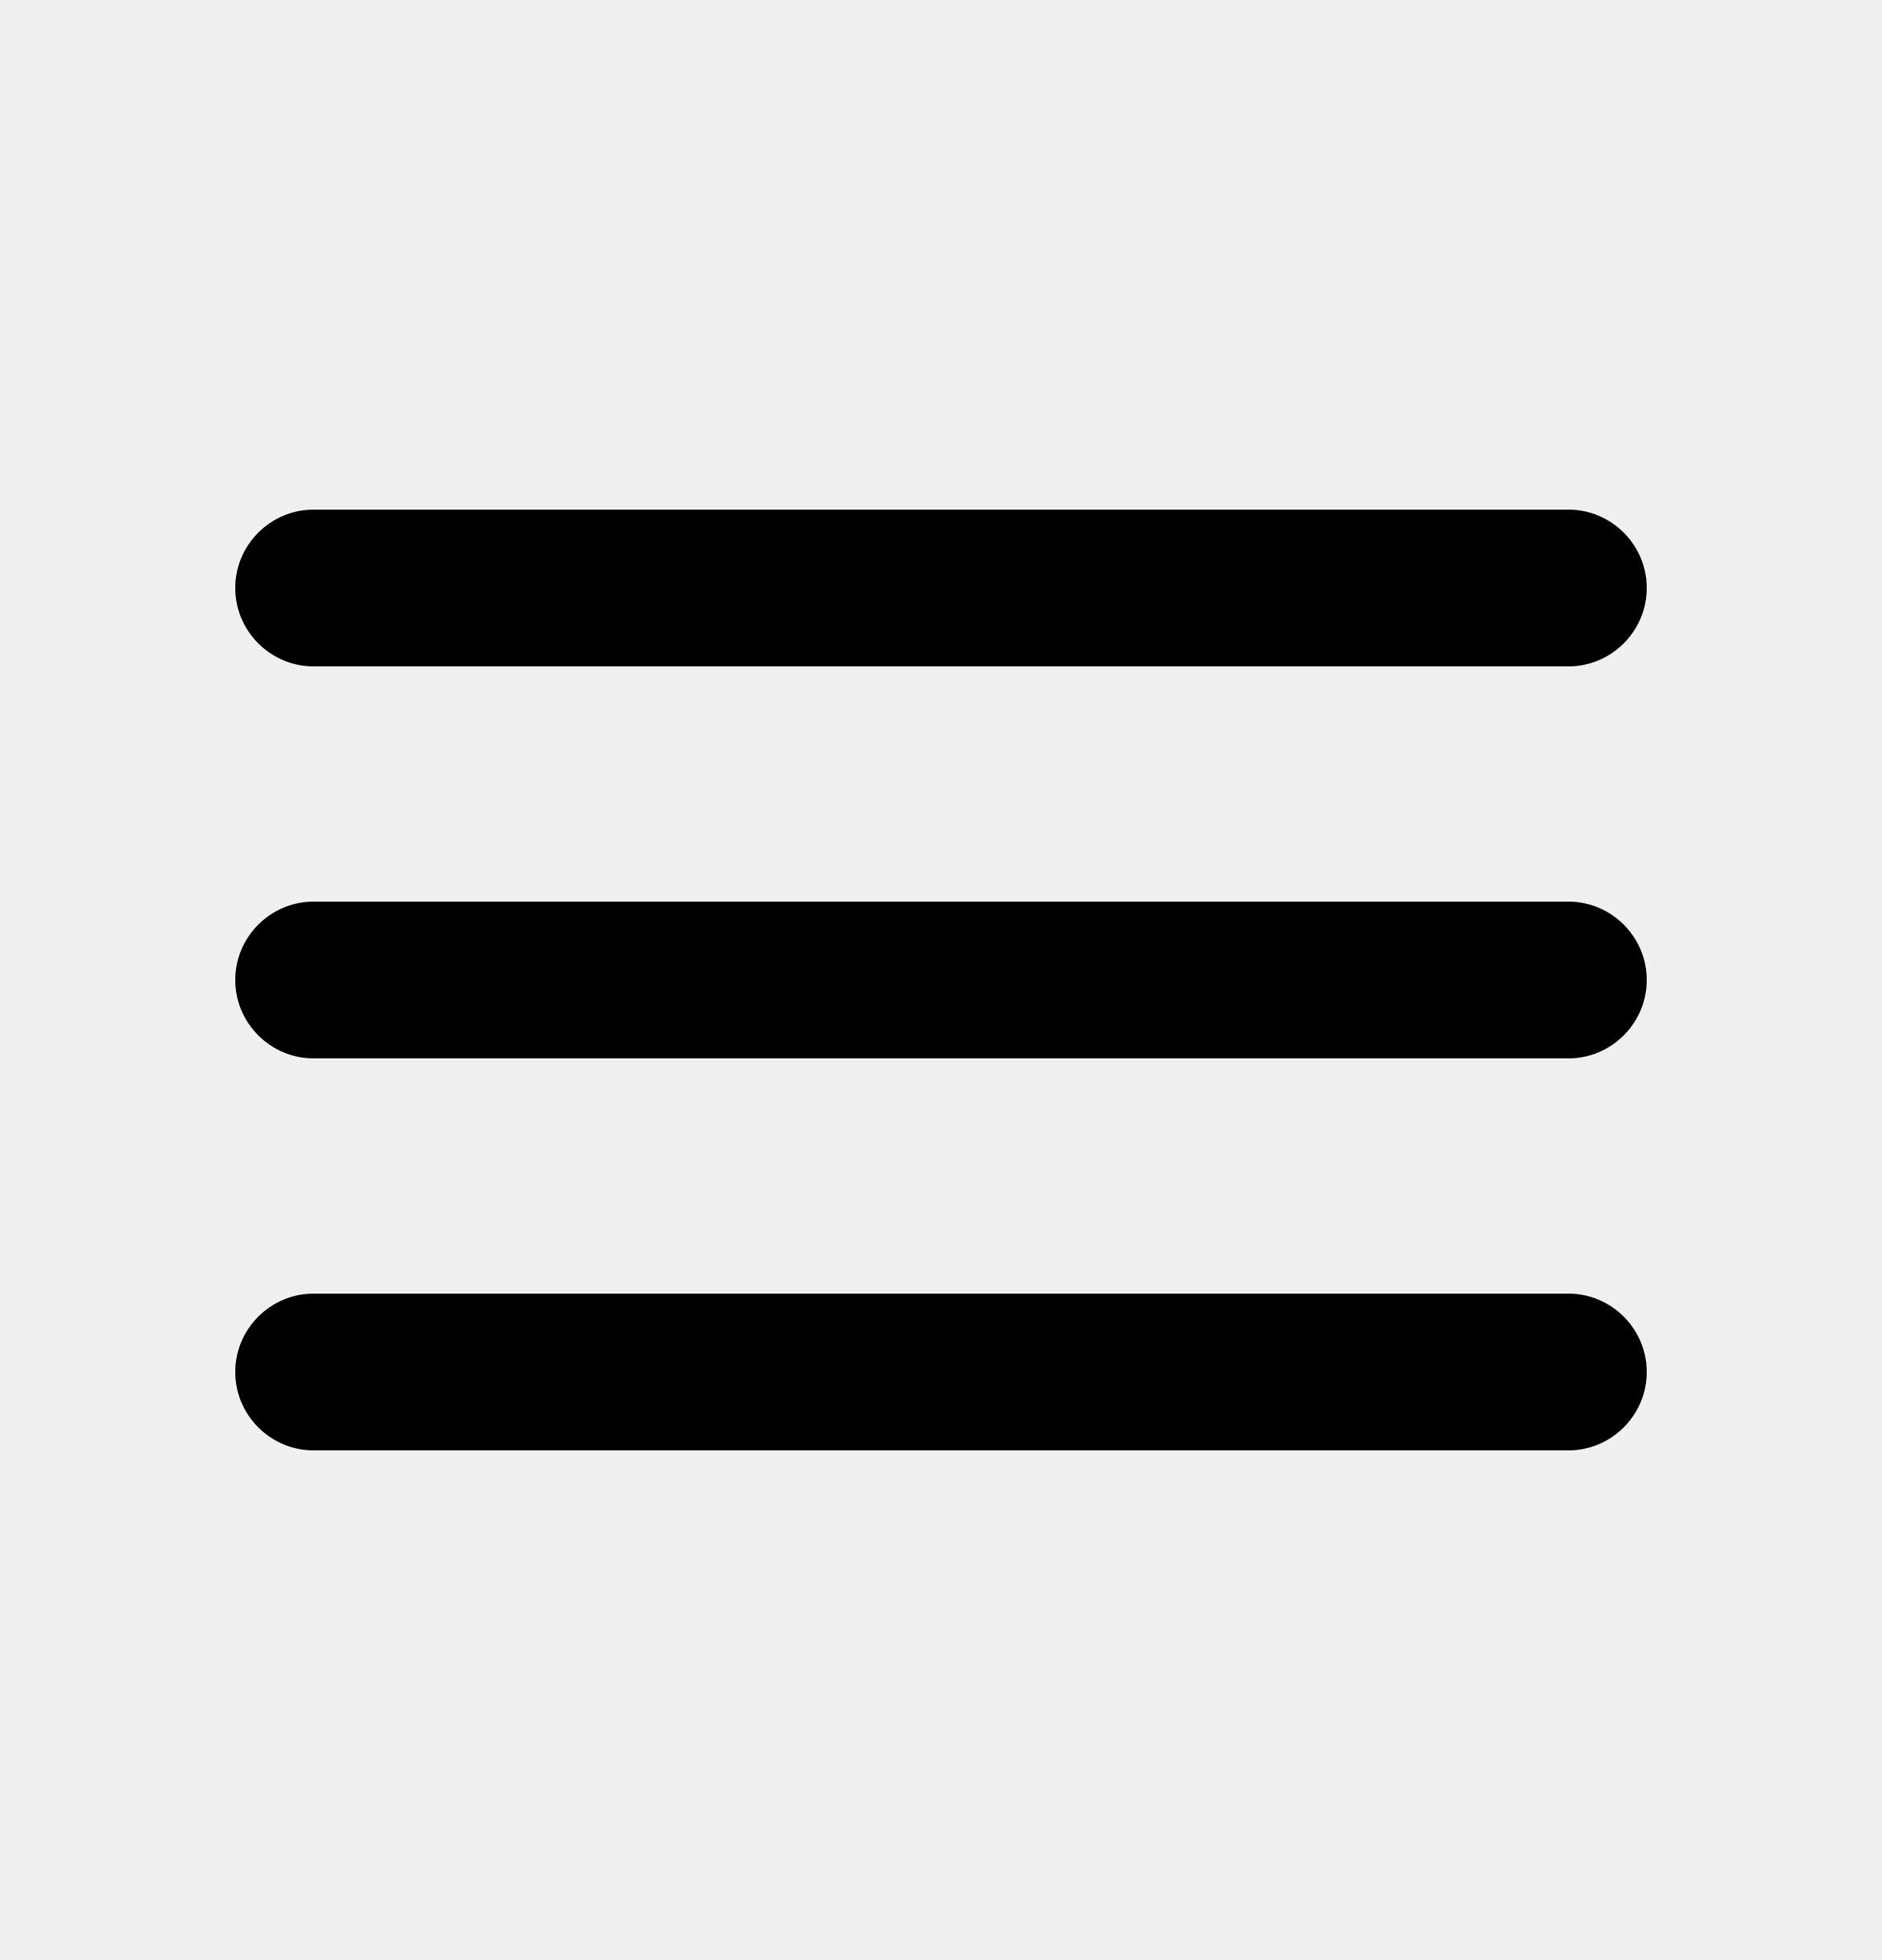
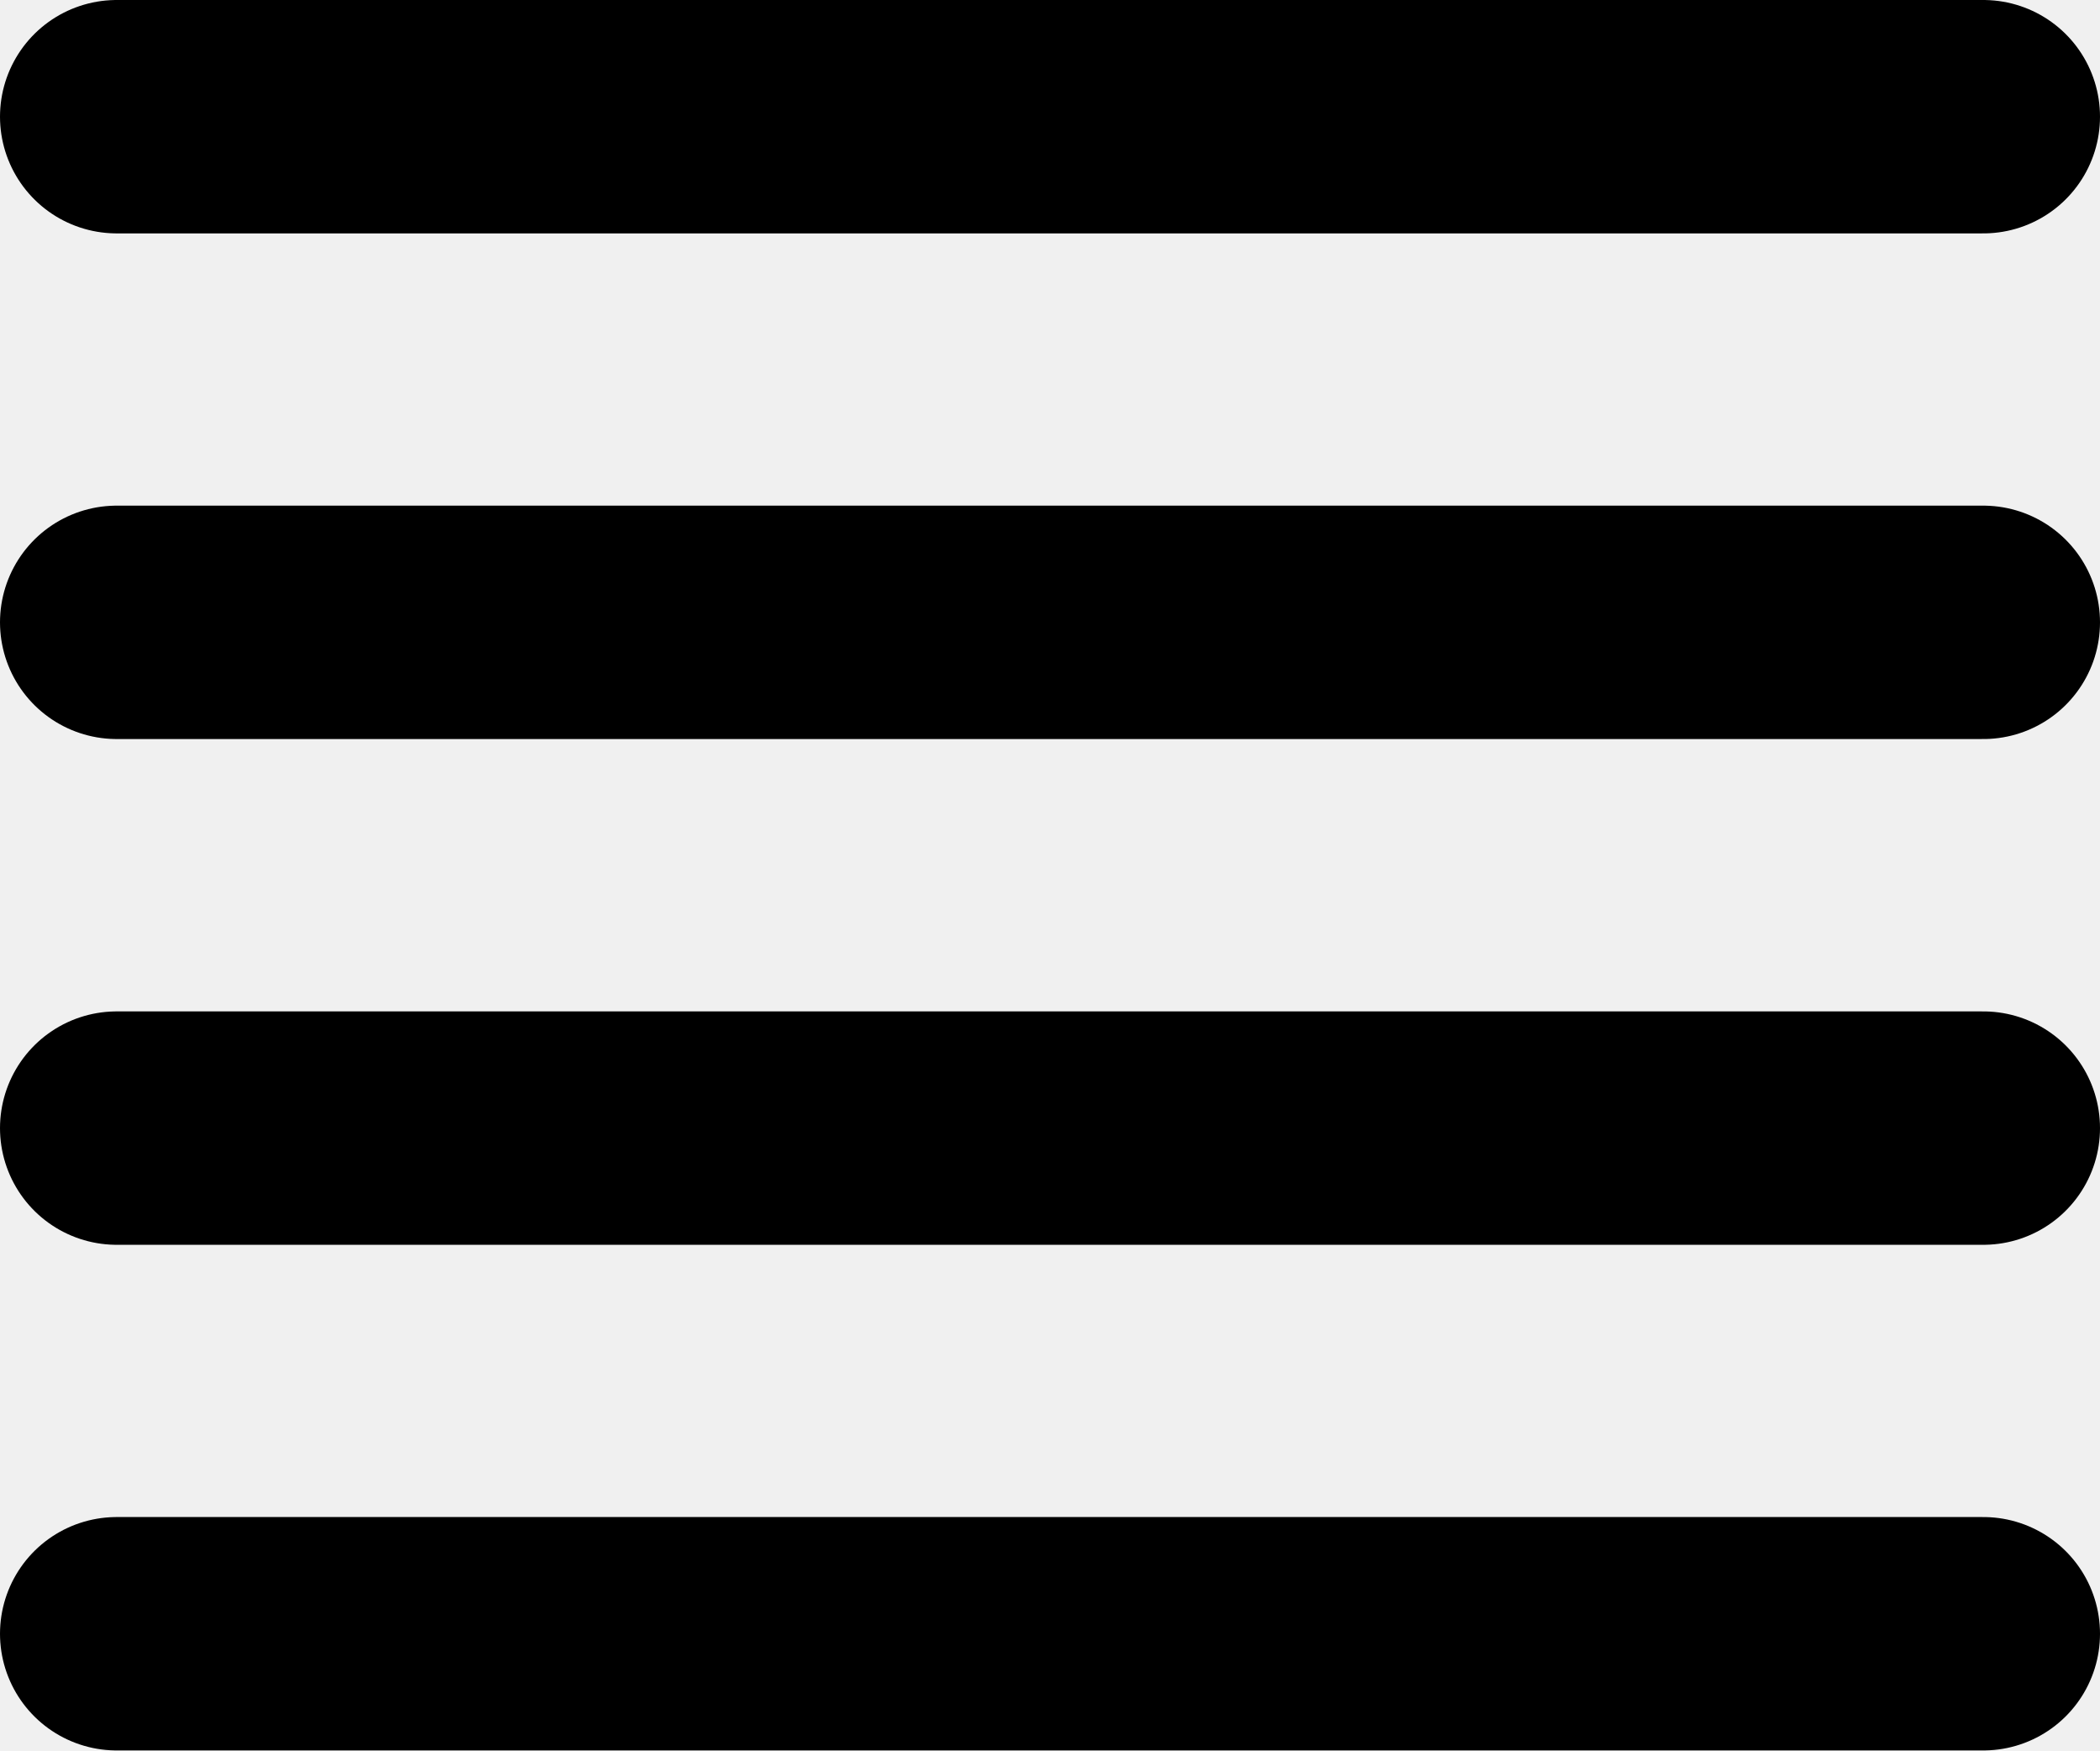
- <svg xmlns="http://www.w3.org/2000/svg" width="24" height="25" viewBox="0 0 24 25" fill="none">
-   <g clip-path="url(#clip0_2392_6819)">
-     <path d="M4 18.5H20C20.55 18.5 21 18.05 21 17.5C21 16.95 20.55 16.5 20 16.5H4C3.45 16.5 3 16.95 3 17.5C3 18.05 3.45 18.5 4 18.5ZM4 13.5H20C20.55 13.5 21 13.05 21 12.5C21 11.95 20.55 11.5 20 11.5H4C3.45 11.5 3 11.95 3 12.5C3 13.05 3.45 13.5 4 13.5ZM3 7.5C3 8.05 3.45 8.5 4 8.5H20C20.55 8.5 21 8.05 21 7.5C21 6.95 20.55 6.5 20 6.5H4C3.45 6.5 3 6.95 3 7.5Z" fill="black" />
-   </g>
-   <defs>
-     <clipPath id="clip0_2392_6819">
-       <rect width="24" height="24" fill="white" transform="translate(0 0.5)" />
-     </clipPath>
-   </defs>
+ <svg xmlns="http://www.w3.org/2000/svg" width="18" height="15" viewBox="0 0 18 15" fill="none">
+   <path d="M1 1L17 1M1 5.333L17 5.333M1 9.667L17 9.667M1 14L17 14" stroke="black" stroke-width="2" stroke-linecap="round" stroke-linejoin="round" />
</svg>
